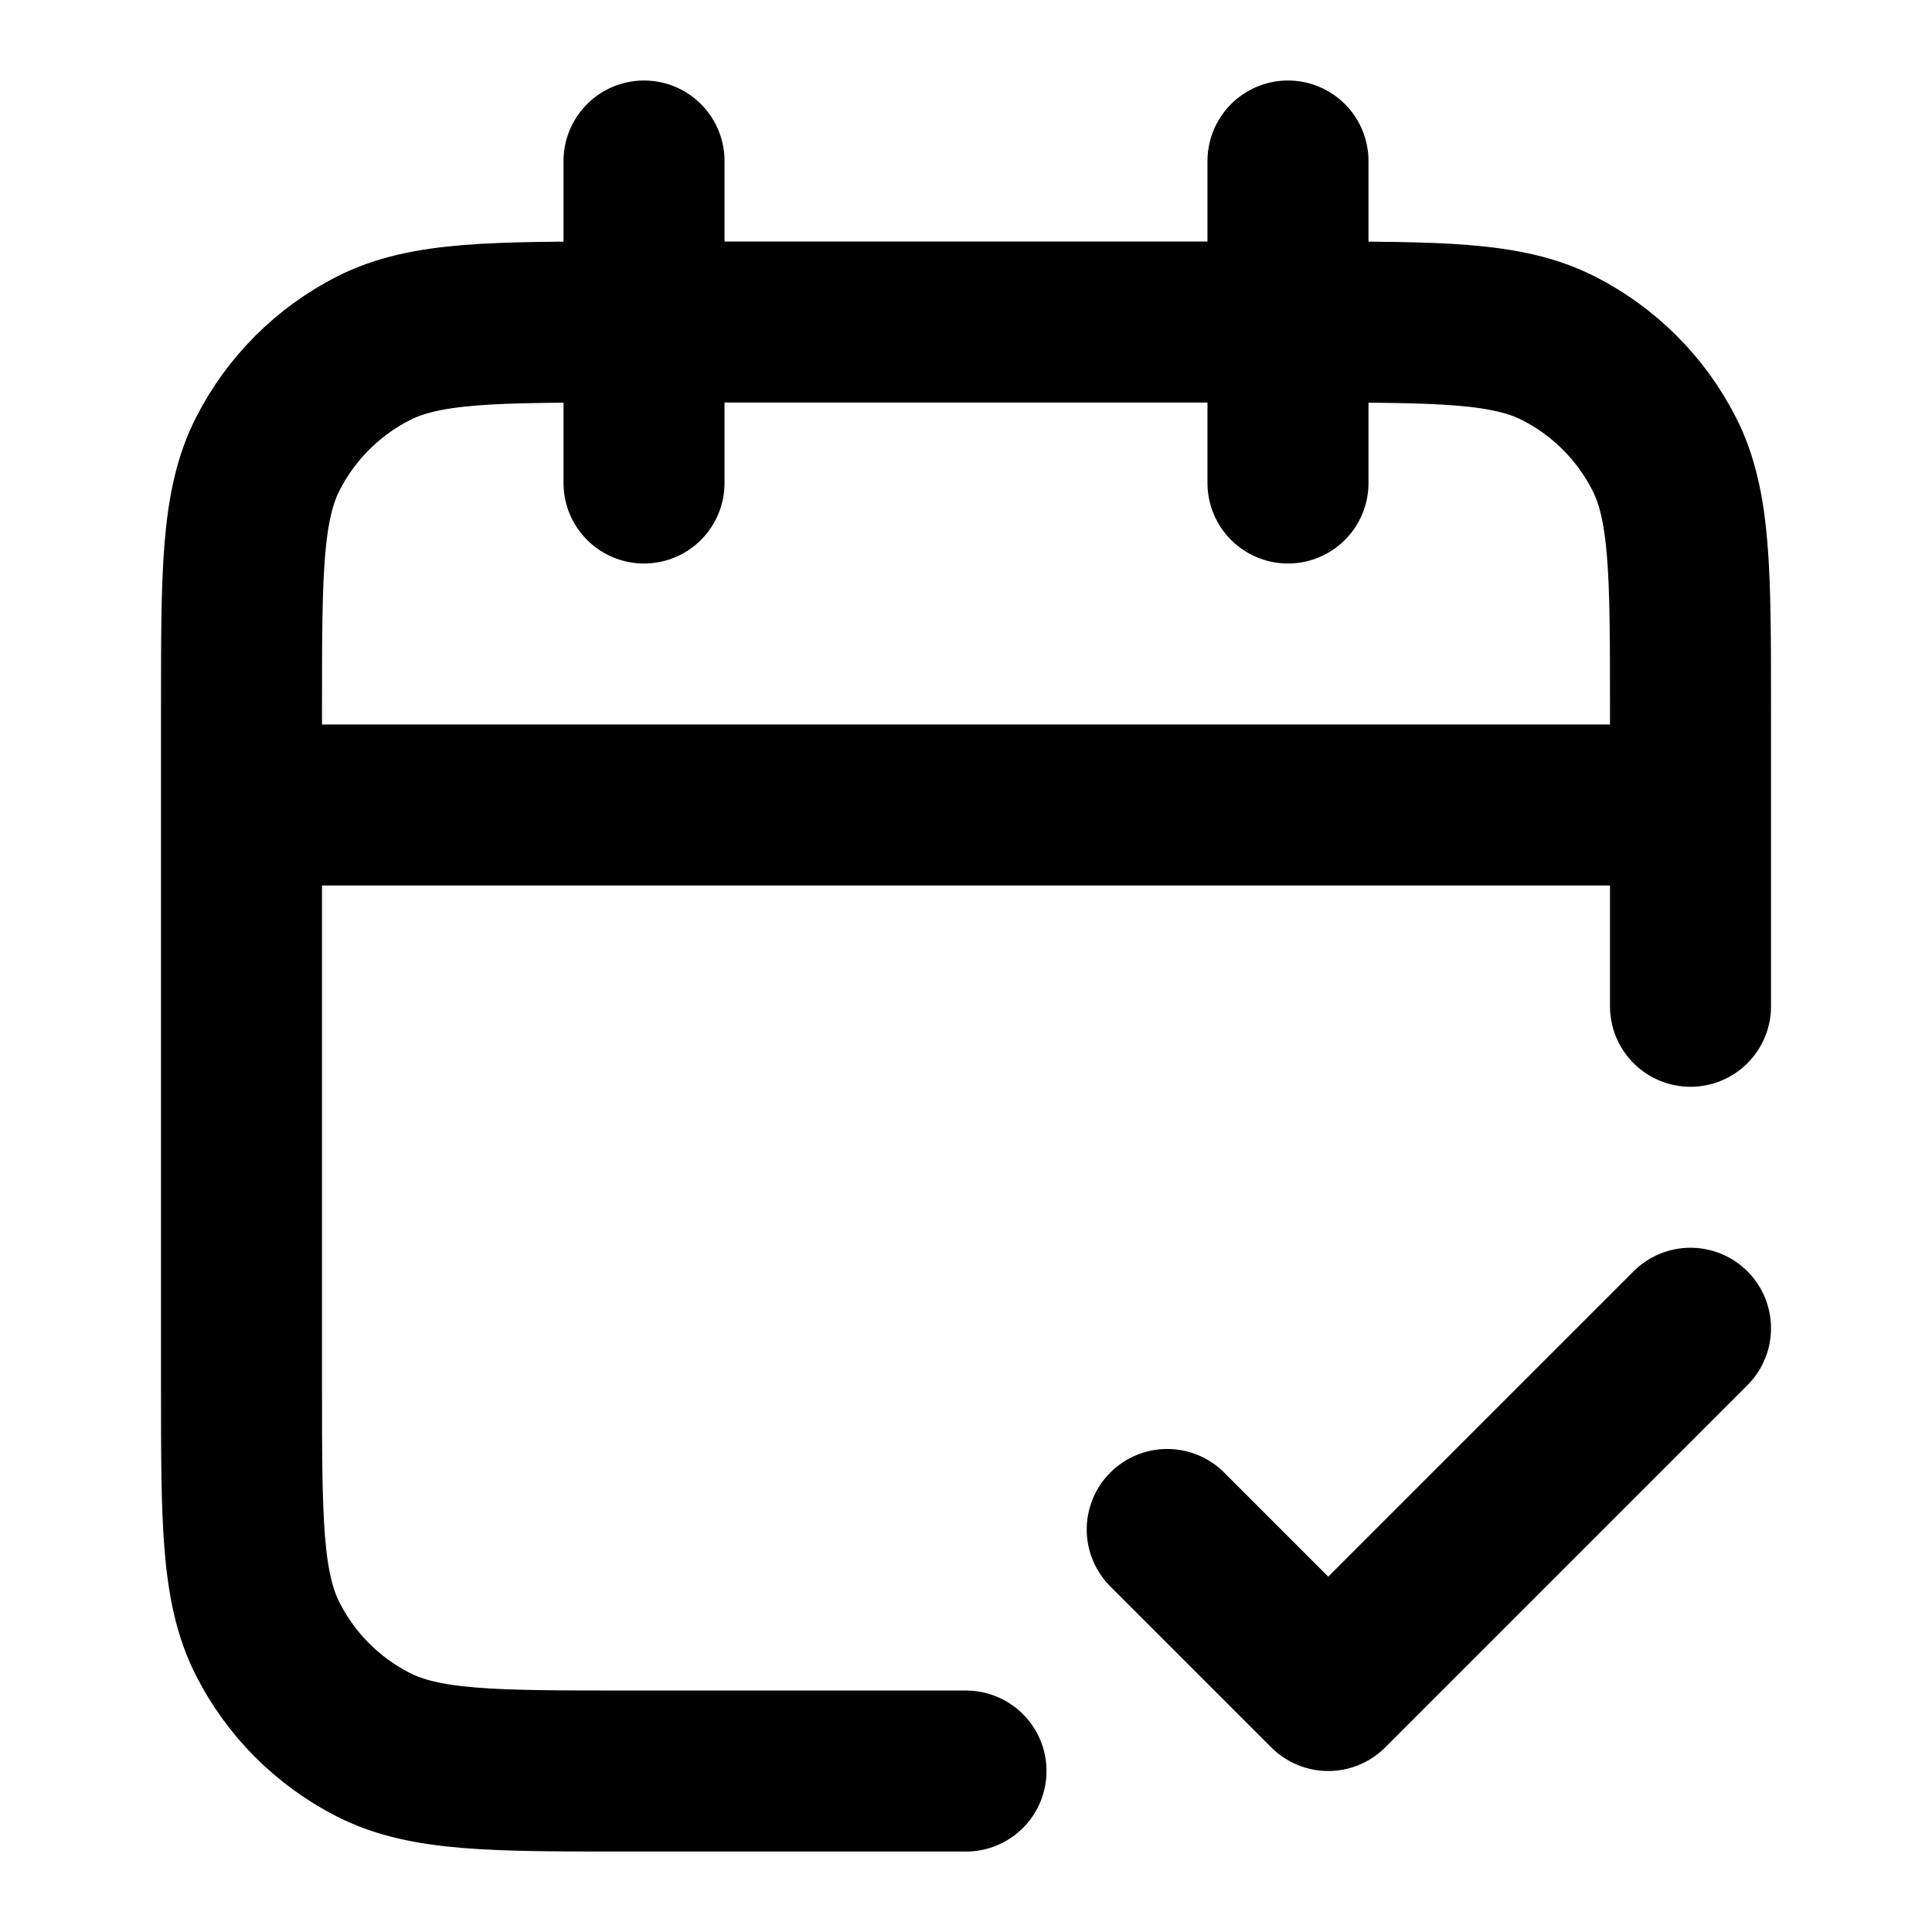
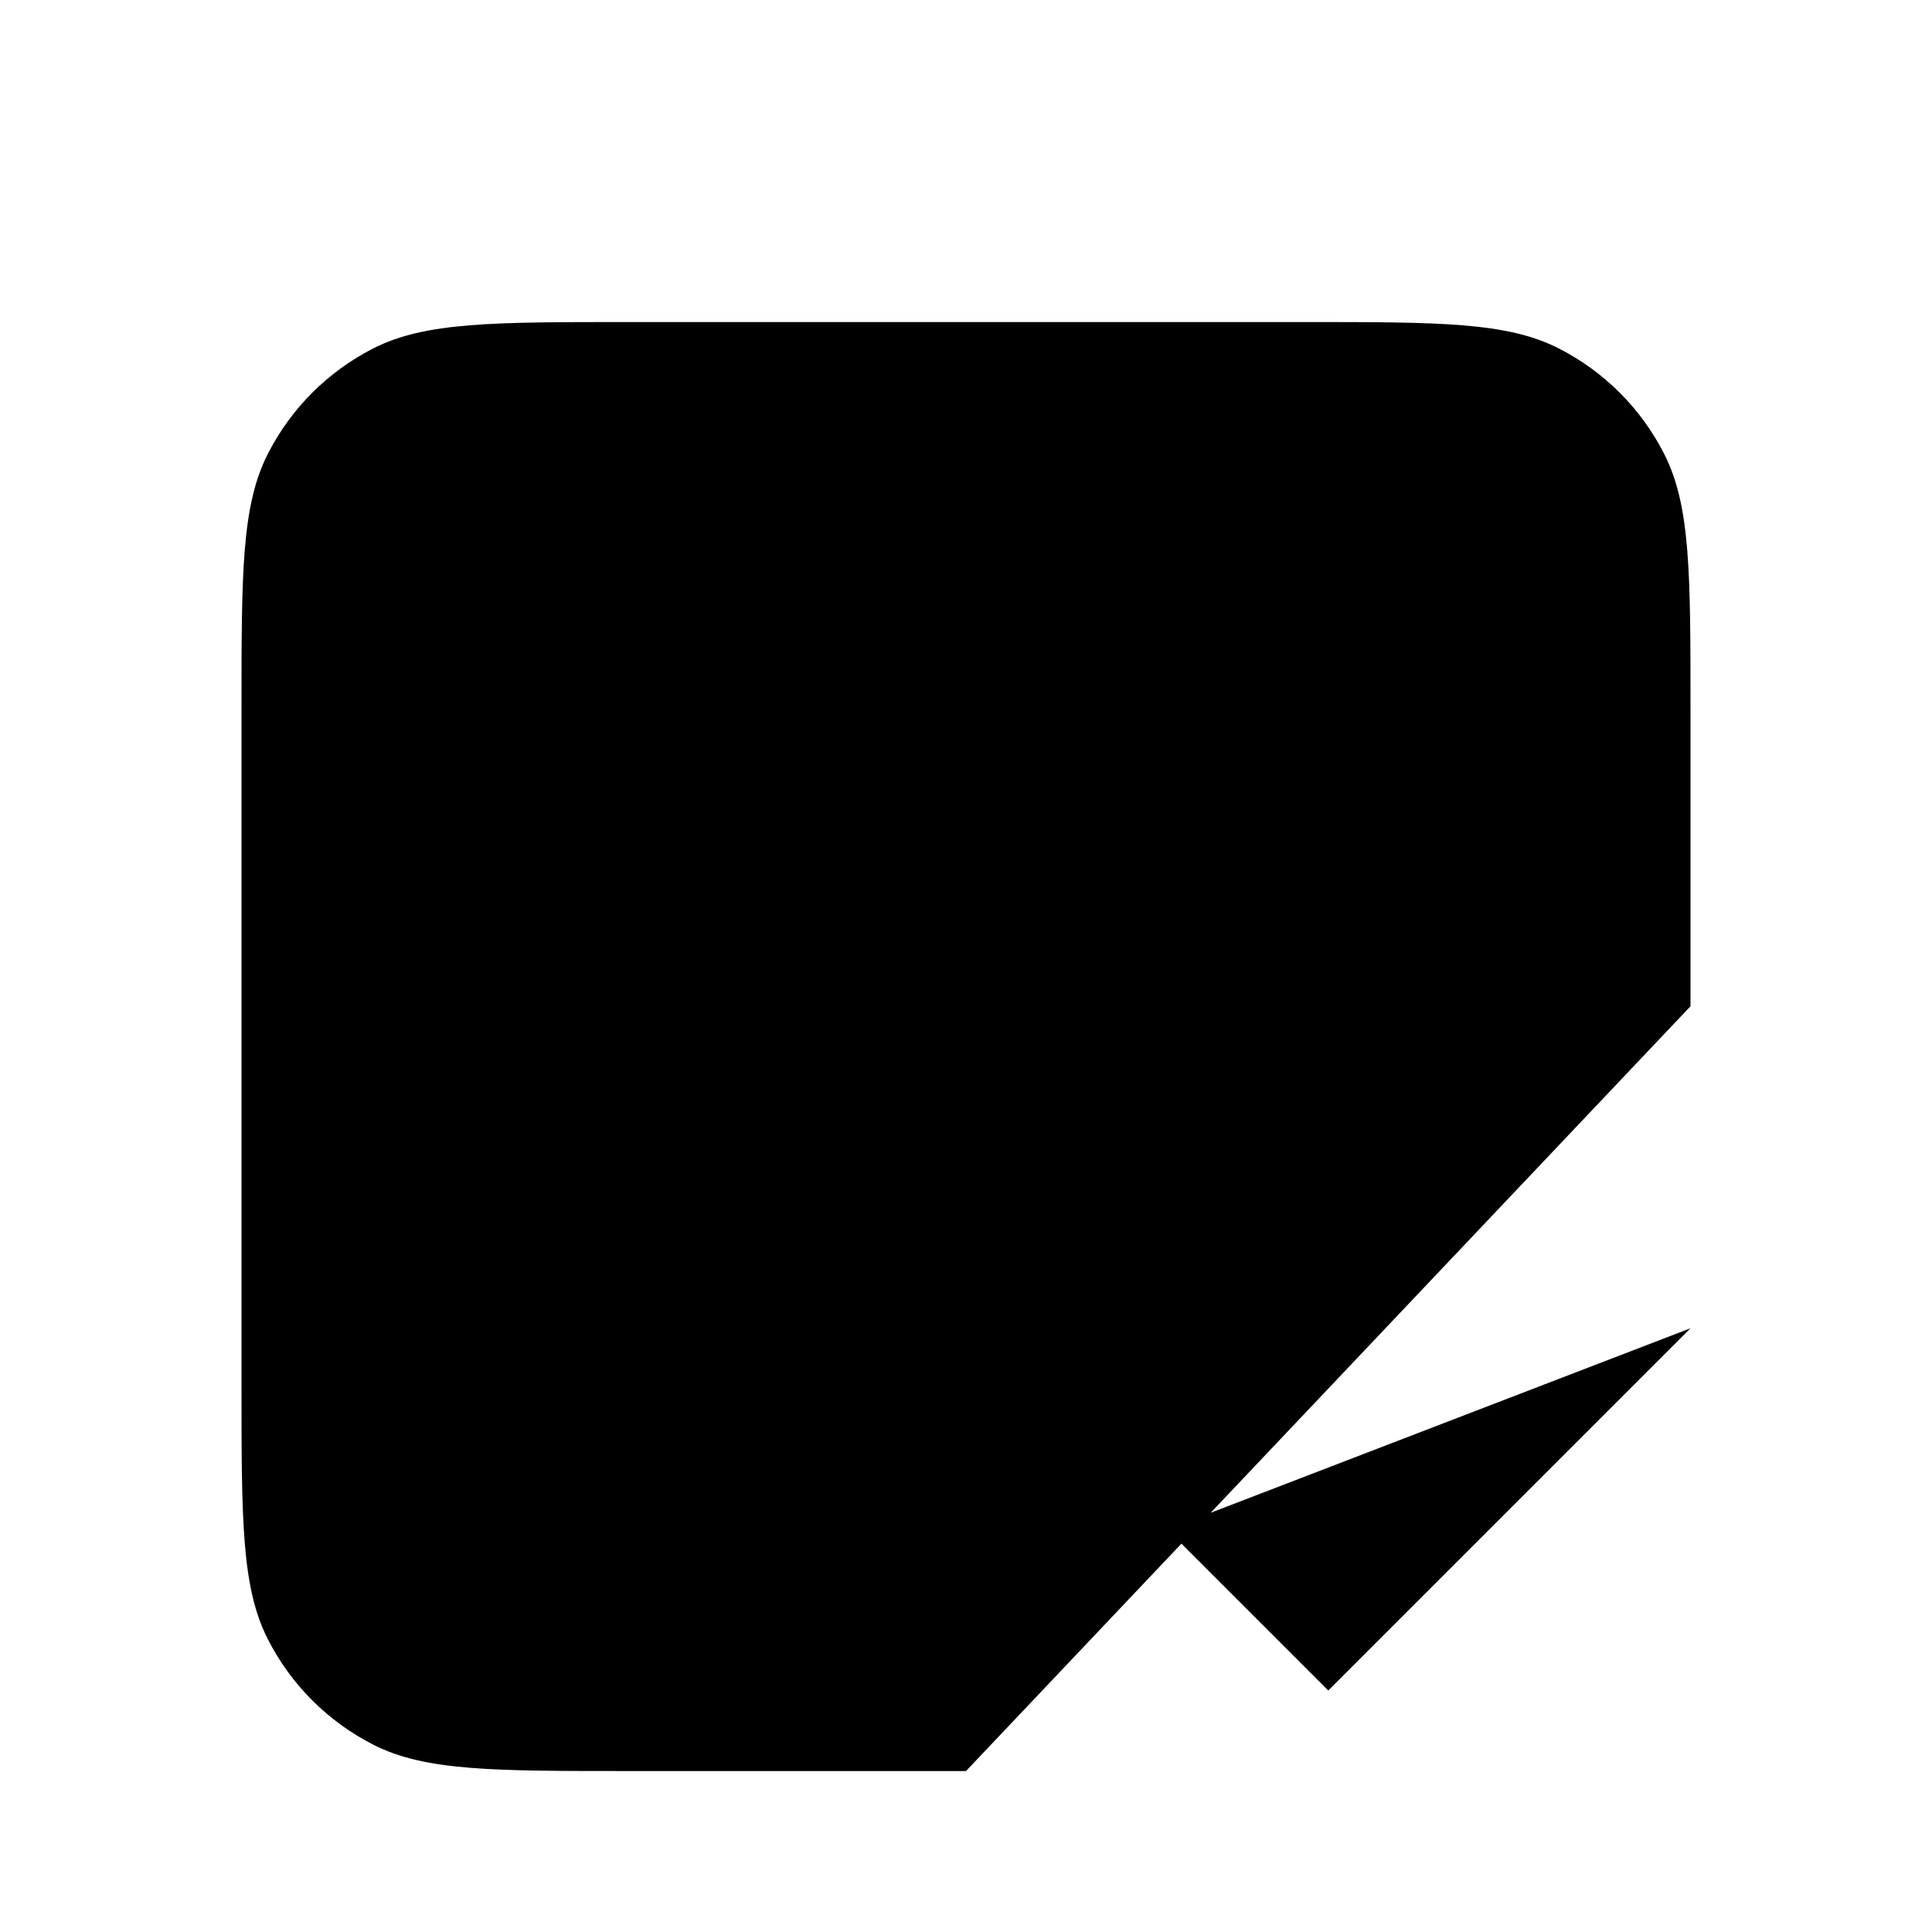
<svg xmlns="http://www.w3.org/2000/svg" version="1.1" width="32" height="32" viewBox="0 0 32 32">
-   <path fill="none" stroke-linejoin="round" stroke-linecap="round" stroke-miterlimit="4" stroke-width="2.667" stroke="#000" d="M28 13.333h-24M28 16.667v-4.933c0-2.24 0-3.36-0.436-4.216-0.383-0.753-0.995-1.365-1.748-1.748-0.856-0.436-1.976-0.436-4.216-0.436h-11.2c-2.24 0-3.36 0-4.216 0.436-0.753 0.383-1.365 0.995-1.748 1.748-0.436 0.856-0.436 1.976-0.436 4.216v11.2c0 2.24 0 3.36 0.436 4.216 0.383 0.753 0.995 1.365 1.748 1.748 0.856 0.436 1.976 0.436 4.216 0.436h5.6M21.333 2.667v5.333M10.667 2.667v5.333M19.333 25.333l2.667 2.667 6-6" />
+   <path stroke-linejoin="round" stroke-linecap="round" stroke-miterlimit="4" stroke-width="2.667" d="M28 13.333h-24M28 16.667v-4.933c0-2.24 0-3.36-0.436-4.216-0.383-0.753-0.995-1.365-1.748-1.748-0.856-0.436-1.976-0.436-4.216-0.436h-11.2c-2.24 0-3.36 0-4.216 0.436-0.753 0.383-1.365 0.995-1.748 1.748-0.436 0.856-0.436 1.976-0.436 4.216v11.2c0 2.24 0 3.36 0.436 4.216 0.383 0.753 0.995 1.365 1.748 1.748 0.856 0.436 1.976 0.436 4.216 0.436h5.6M21.333 2.667v5.333M10.667 2.667v5.333M19.333 25.333l2.667 2.667 6-6" />
</svg>
